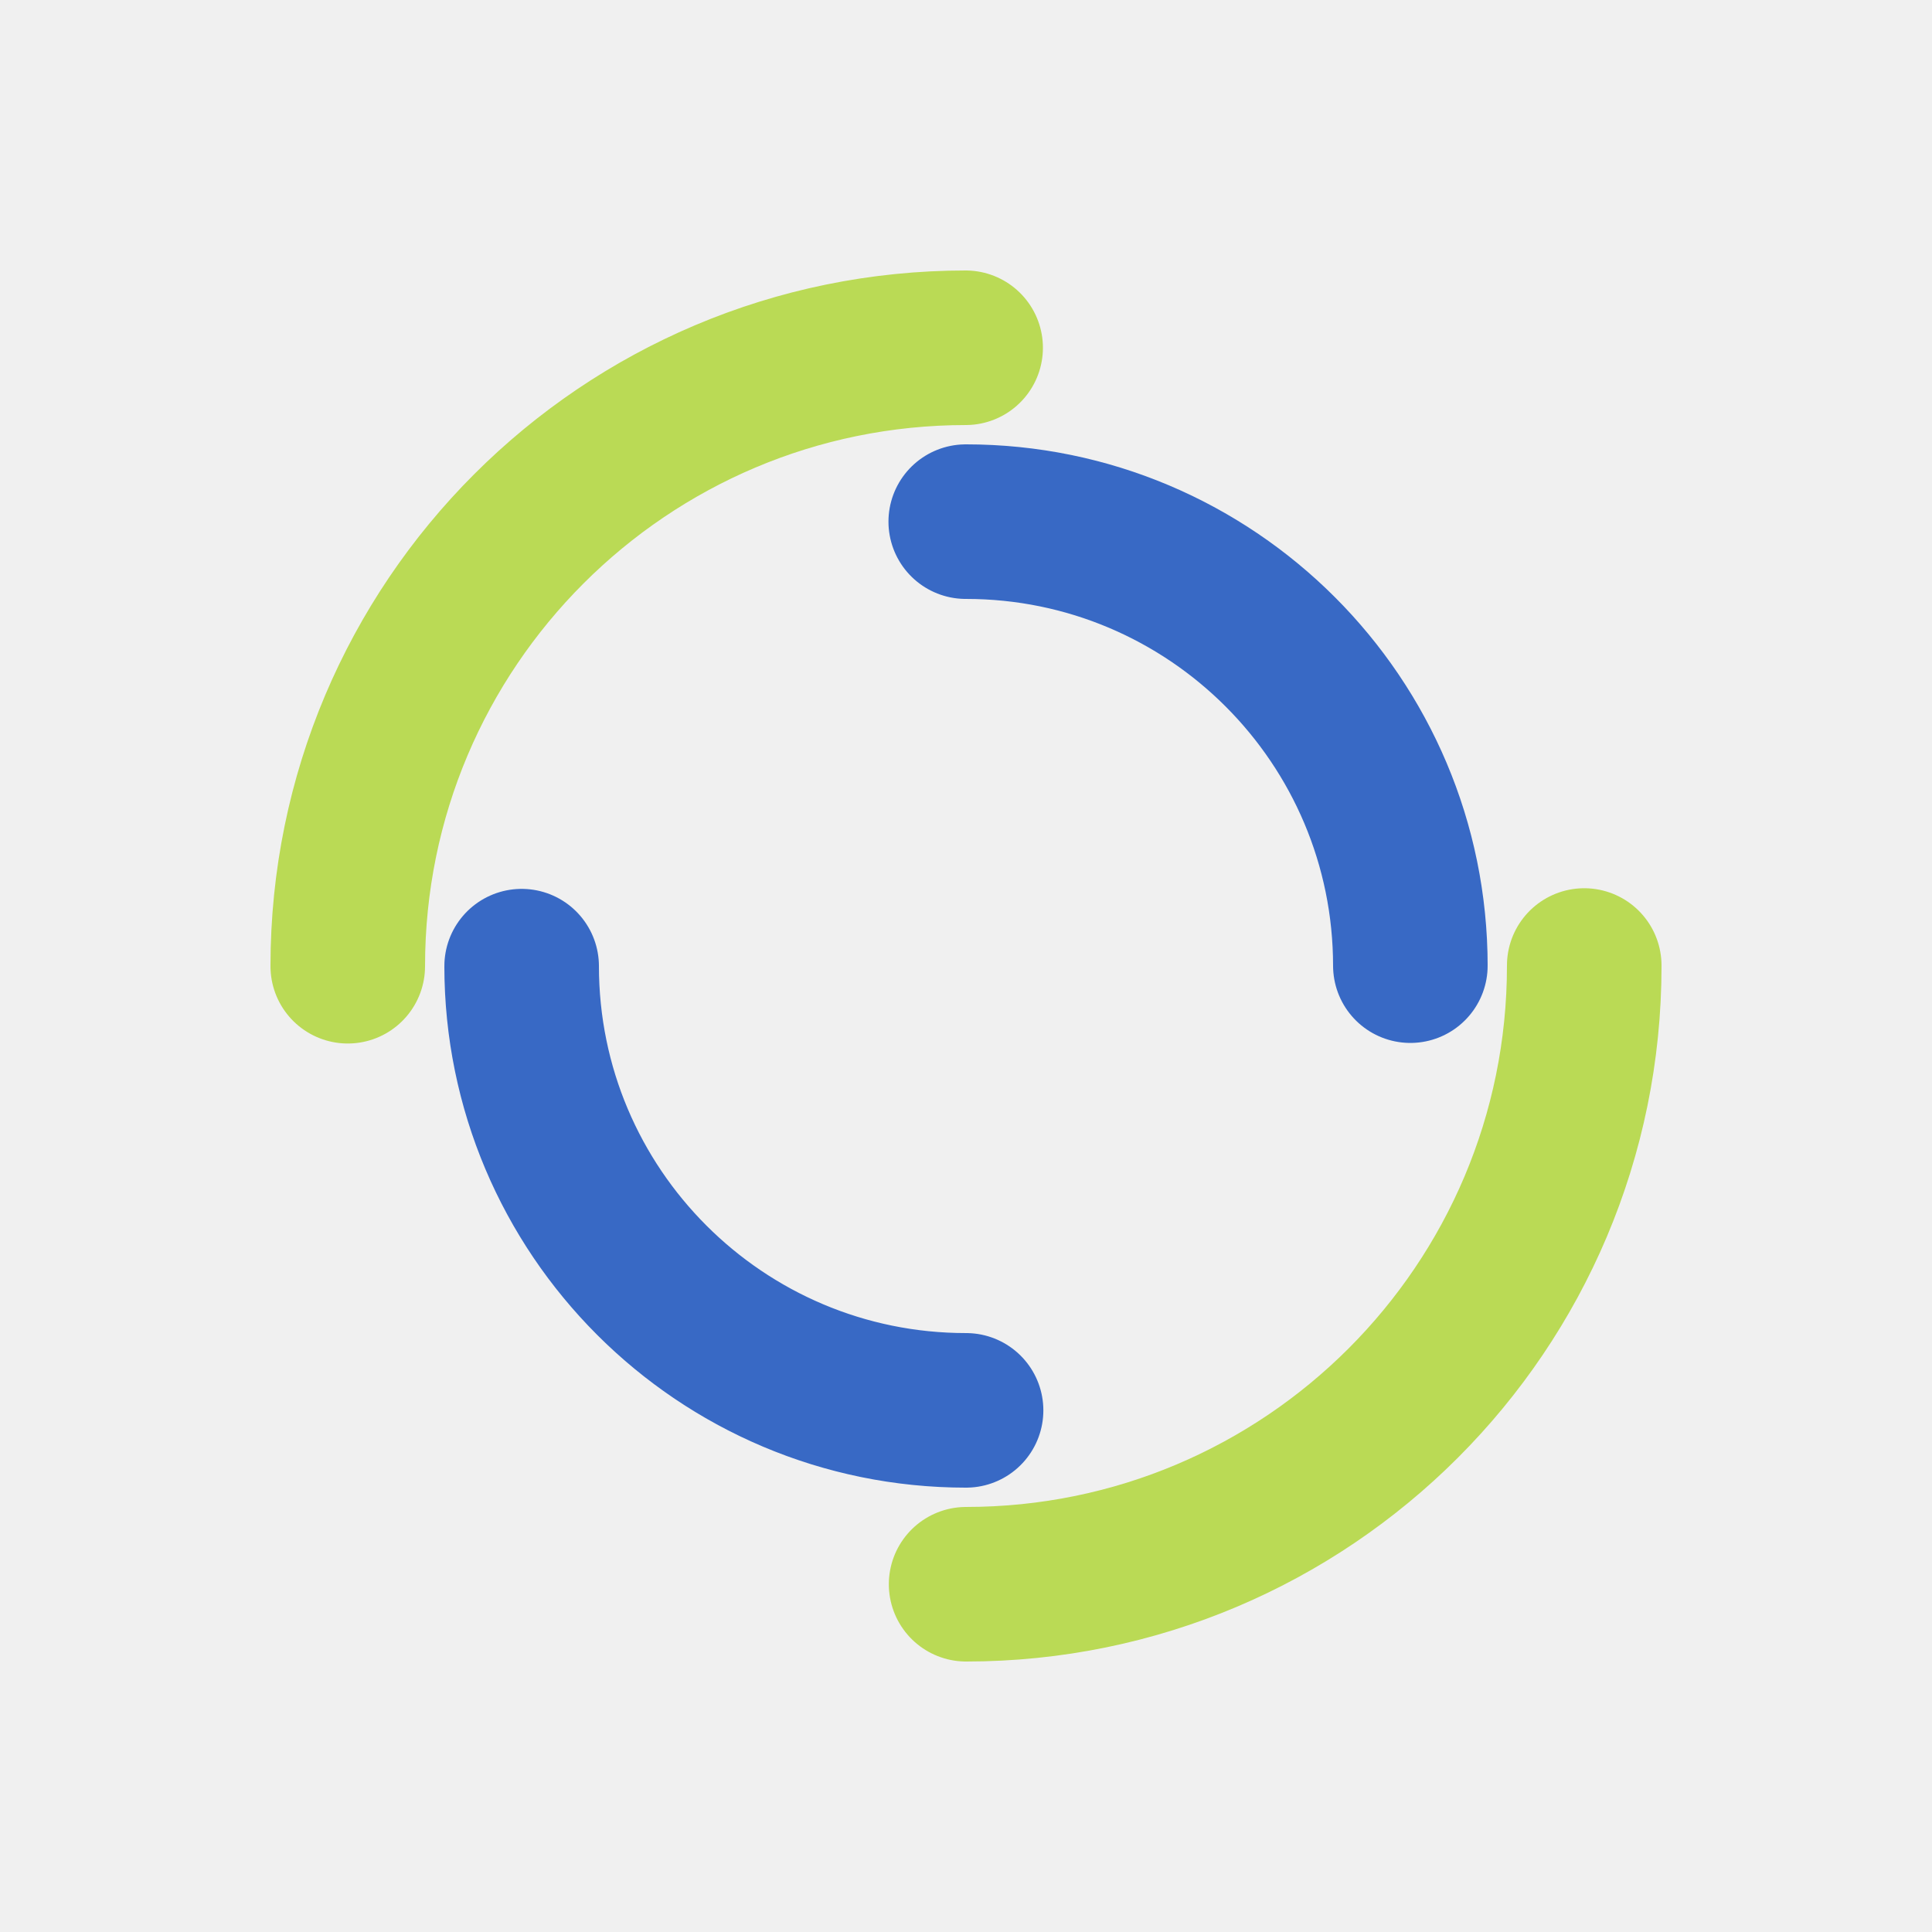
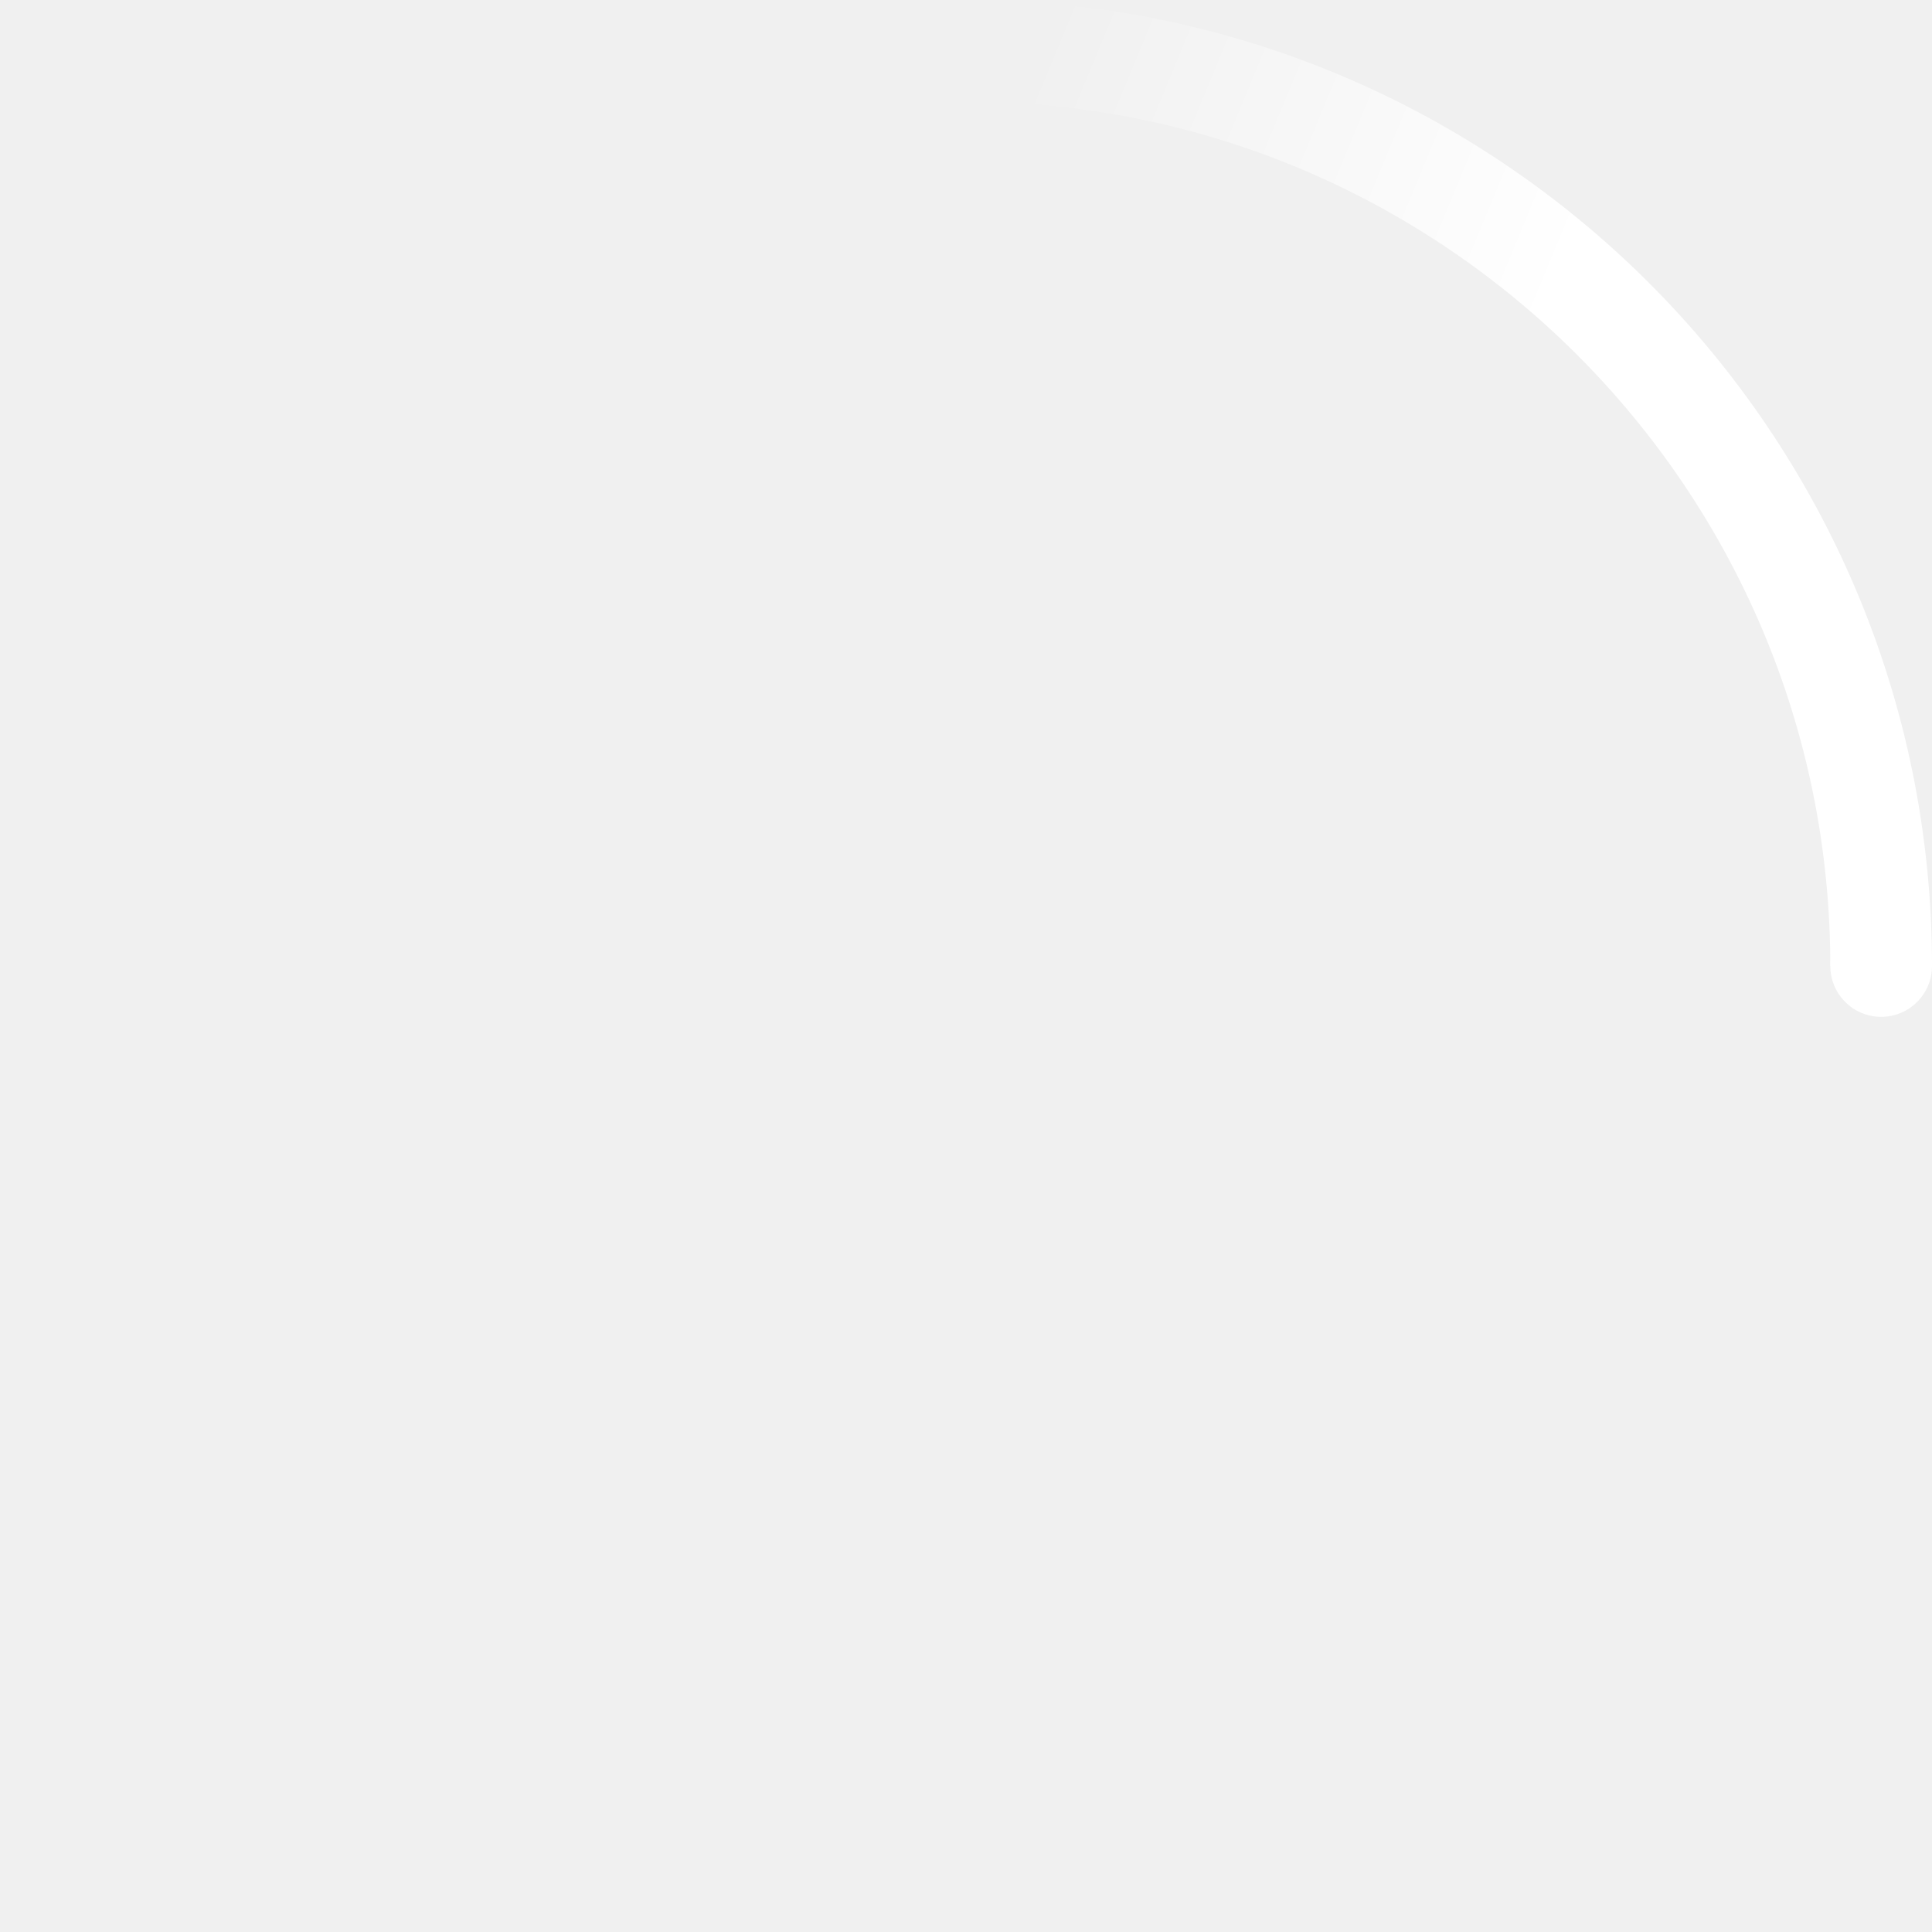
- <svg xmlns="http://www.w3.org/2000/svg" style="margin: auto; background: rgb(241, 242, 243) none repeat scroll 0% 0%; display: block; shape-rendering: auto;" width="200px" height="200px" viewBox="0 0 100 100" preserveAspectRatio="xMidYMid">
-   <circle cx="50" cy="50" r="32" stroke-width="8" stroke="#bada55" stroke-dasharray="50.265 50.265" fill="none" stroke-linecap="round">
-     <animateTransform attributeName="transform" type="rotate" dur="1s" repeatCount="indefinite" keyTimes="0;1" values="0 50 50;360 50 50" />
-   </circle>
-   <circle cx="50" cy="50" r="23" stroke-width="8" stroke="#3869c5" stroke-dasharray="36.128 36.128" stroke-dashoffset="36.128" fill="none" stroke-linecap="round">
-     <animateTransform attributeName="transform" type="rotate" dur="1s" repeatCount="indefinite" keyTimes="0;1" values="0 50 50;-360 50 50" />
-   </circle>
+ <svg xmlns="http://www.w3.org/2000/svg" width="38" height="38" viewBox="0 0 38 38">
+   <defs>
+     <linearGradient x1="8.042%" y1="0%" x2="65.682%" y2="23.865%" id="a">
+       <stop stop-color="#fff" stop-opacity="0" offset="0%" />
+       <stop stop-color="#fff" stop-opacity=".631" offset="63.146%" />
+       <stop stop-color="#fff" offset="100%" />
+     </linearGradient>
+   </defs>
+   <g fill="none" fill-rule="evenodd">
+     <g transform="translate(1 1)">
+       <path d="M36 18c0-9.94-8.06-18-18-18" id="Oval-2" stroke="url(#a)" stroke-width="2">
+         <animateTransform attributeName="transform" type="rotate" from="0 18 18" to="360 18 18" dur="0.9s" repeatCount="indefinite" />
+       </path>
+       <circle fill="#fff" cx="36" cy="18" r="1">
+         <animateTransform attributeName="transform" type="rotate" from="0 18 18" to="360 18 18" dur="0.9s" repeatCount="indefinite" />
+       </circle>
+     </g>
+   </g>
</svg>
